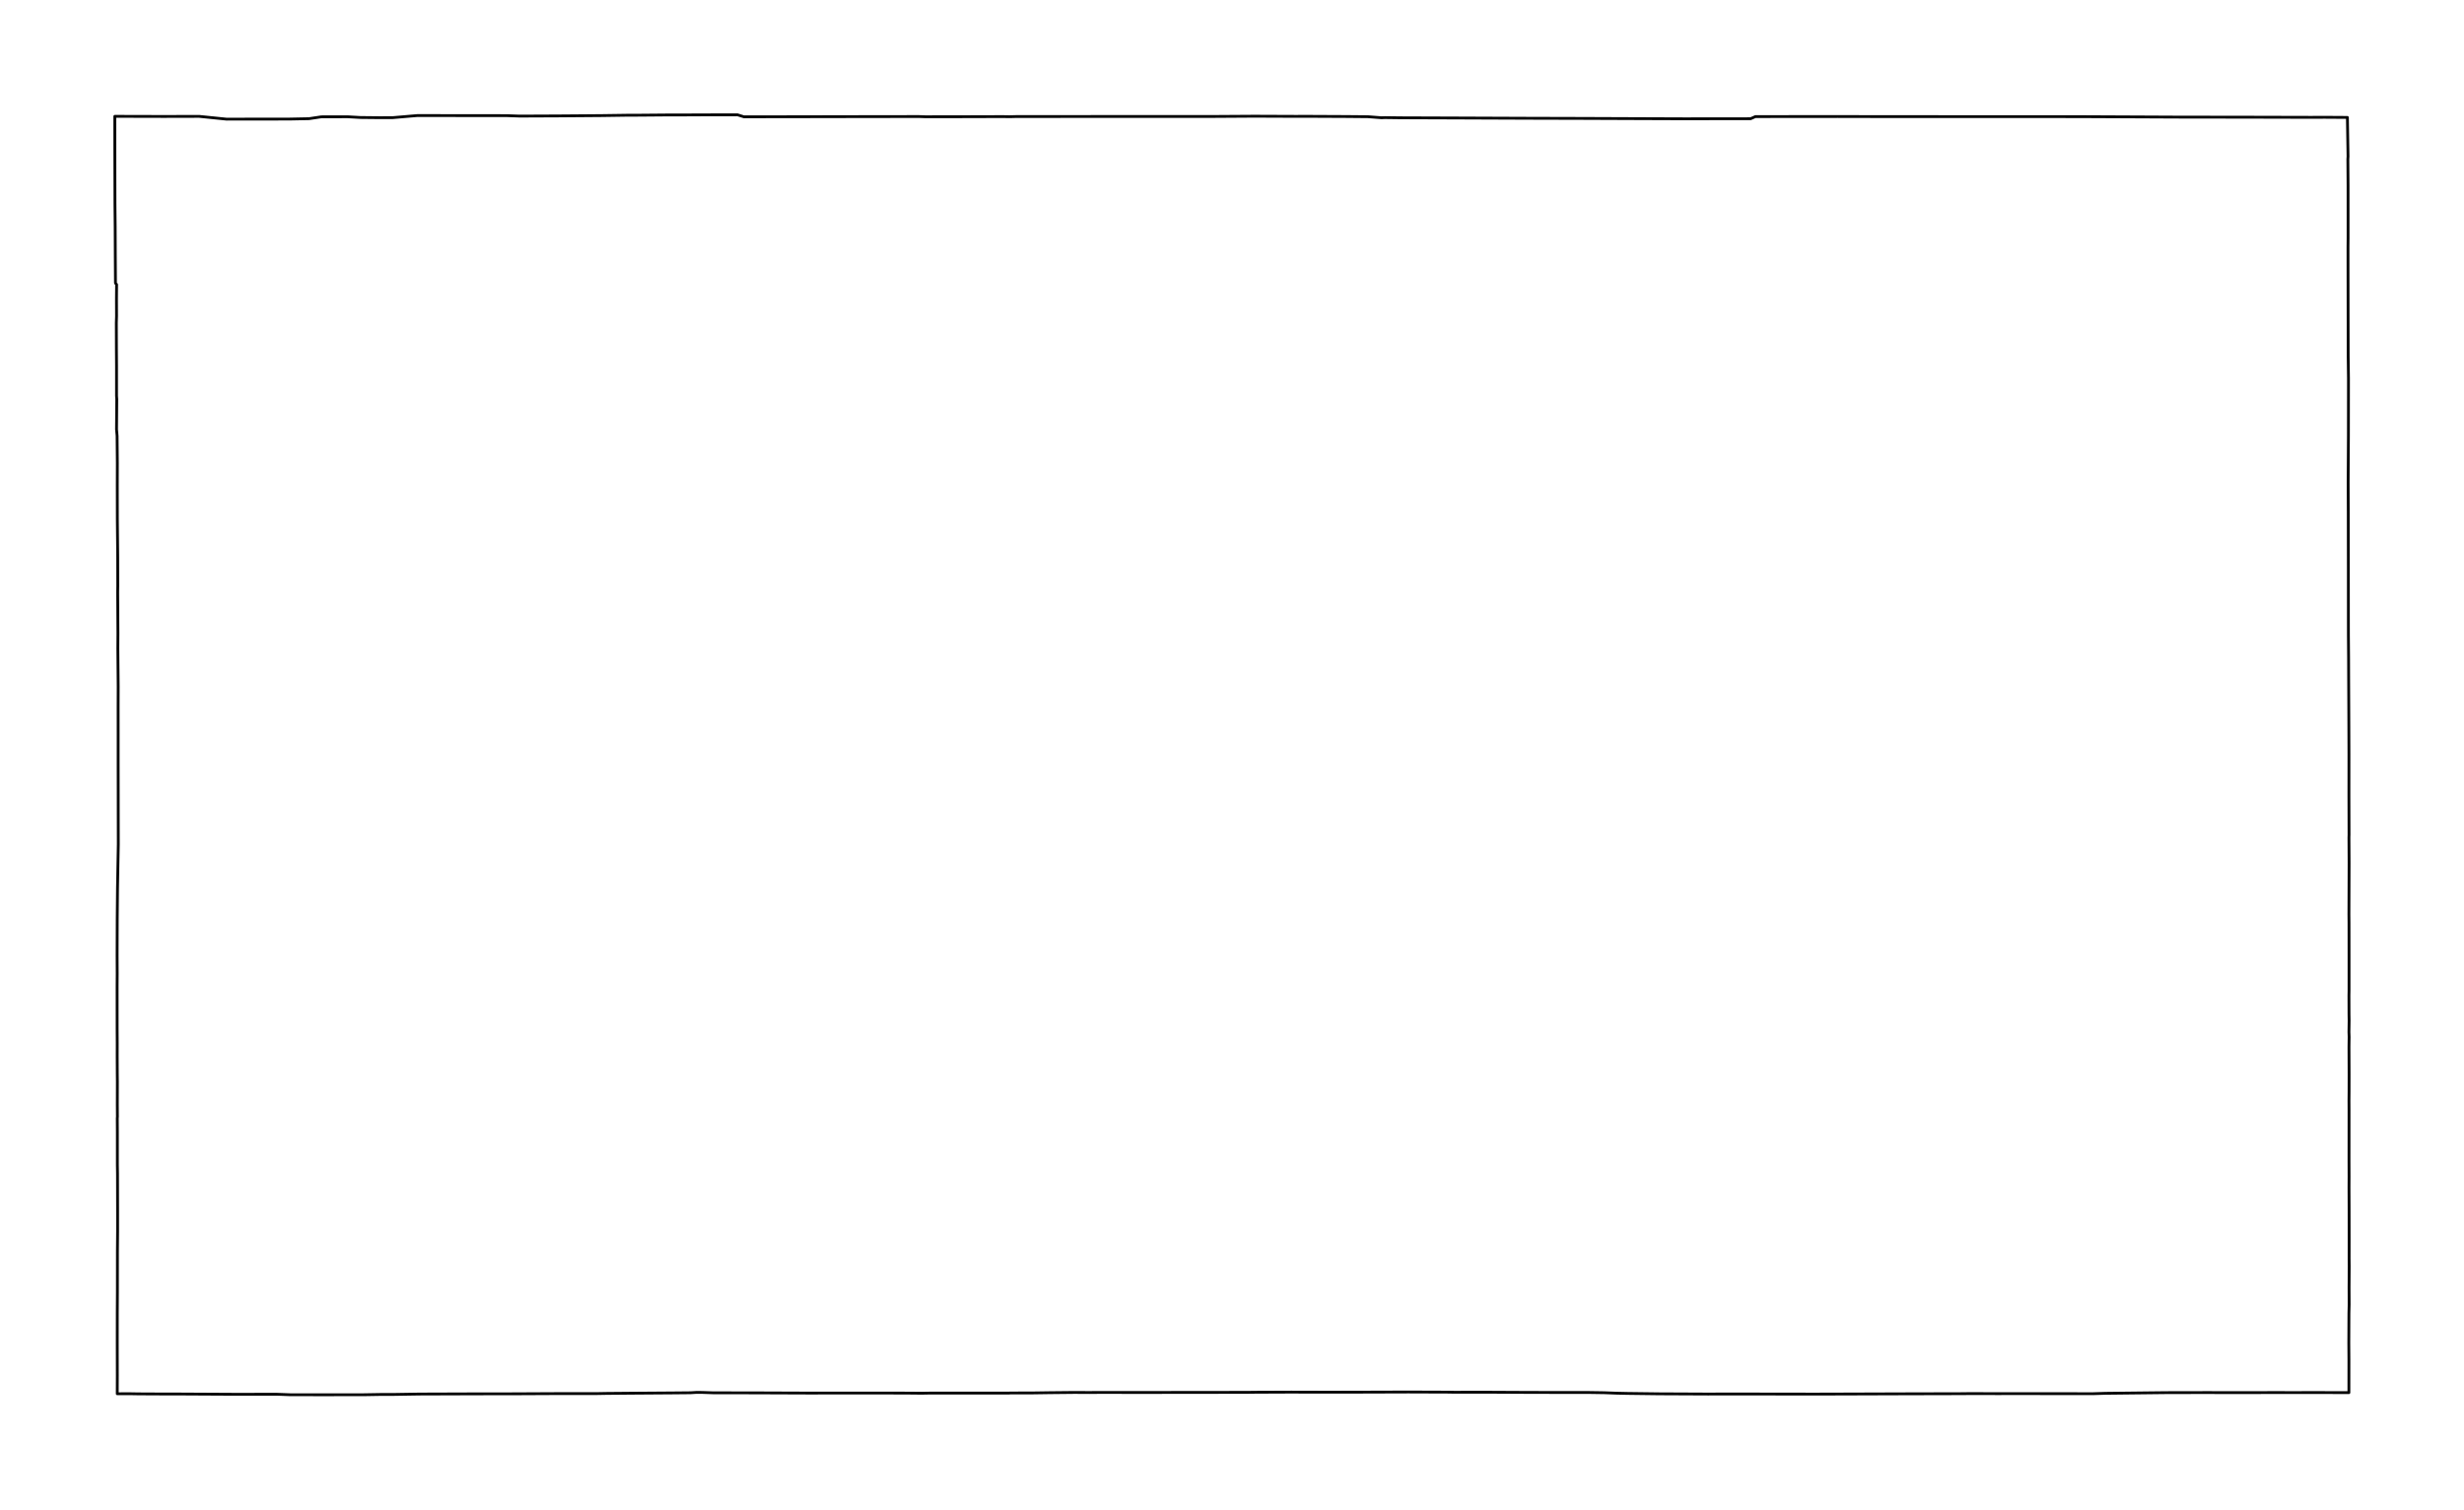
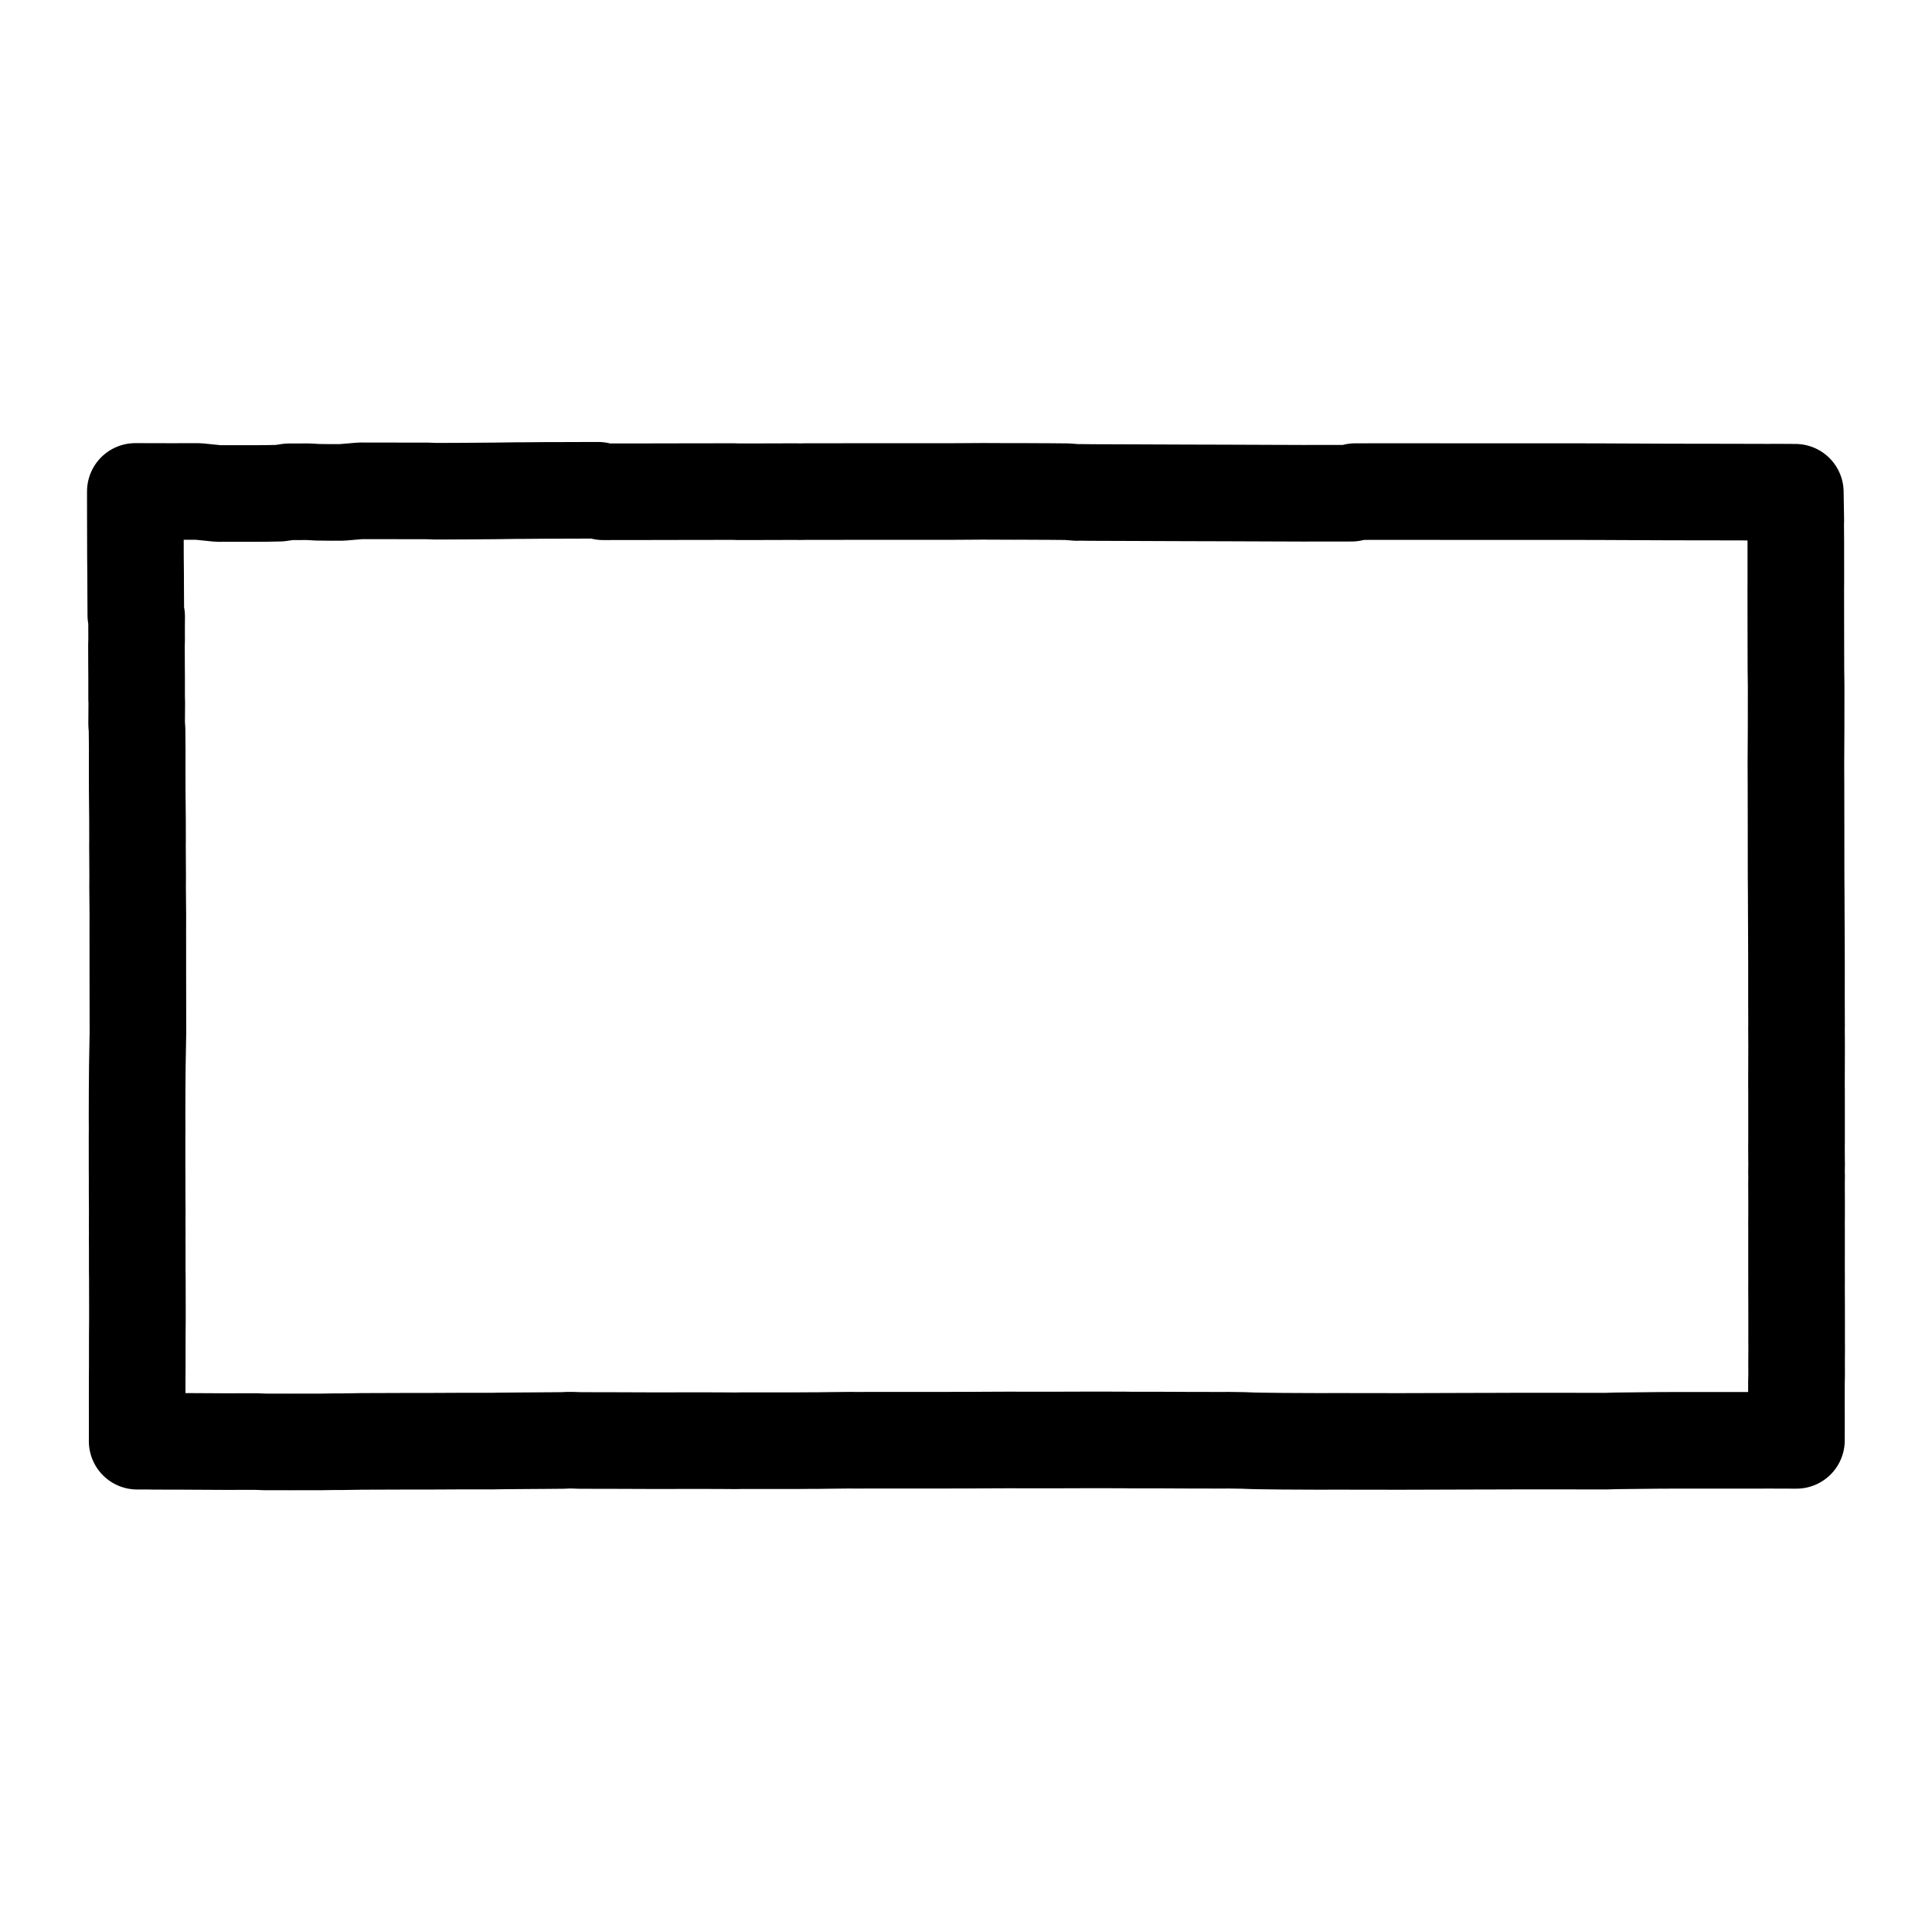
- <svg xmlns="http://www.w3.org/2000/svg" version="1.2" baseProfile="tiny" viewBox="-40.0 -40.0 880.0 539.0" stroke-linecap="round" stroke-linejoin="round">
+ <svg xmlns="http://www.w3.org/2000/svg" width="20" height="20" version="1.2" baseProfile="tiny" viewBox="-64.000 -234.500 928.000 928.000" stroke-linecap="round" stroke-linejoin="round">
  <g id="state">
-     <path d="M 229.44 457.43 214.78 457.41 210.84 457.28 208.65 457.27 206.65 457.39 200.12 457.45 185.75 457.55 176.62 457.63 173.18 457.69 160.19 457.69 143.19 457.77 131.02 457.78 109.84 457.85 100.27 458 95.98 458 89.94 458.1 75.08 458.11 63.62 458.1 58.99 457.93 43.53 457.94 22.63 457.83 17.71 457.83 9.44 457.79 6.54 457.74 1.88 457.75 1.9 451.21 1.88 439.65 1.89 428.84 1.93 421.52 1.94 406.9 2 399.84 2 393.1 1.97 379.09 1.92 375.94 1.92 364.32 1.89 359.38 1.93 358.76 1.9 354.47 1.92 346.39 1.89 343.36 1.86 337.14 1.87 332.53 1.84 327.49 1.83 312.25 1.86 307.66 1.83 301.27 1.87 288.36 1.97 277.14 2.25 261.55 2.23 251.28 2.22 242.54 2.2 232.41 2.2 221.86 2.19 212.22 2.21 205.32 2.09 191.51 2.12 186.17 2.03 171.49 2.06 169.32 2.04 158.89 1.91 145.29 1.89 133.26 1.91 125.42 1.82 115.63 1.62 113.34 1.7 102.54 1.62 101.39 1.62 90.57 1.58 84.79 1.55 75.33 1.62 72.9 1.6 66.87 1.64 61.6 1.24 61.1 1.18 51.32 1.14 41.15 1.06 32.86 1.04 24.37 1.01 12.27 1 1.55 2.08 1.55 18.46 1.59 31.14 1.56 40.9 2.55 63.4 2.52 70.38 2.38 74.78 1.72 84.12 1.7 88.73 1.96 95.66 2.03 100.3 2.01 109.13 1.26 121.01 1.28 141.05 1.3 145.56 1.46 159.44 1.4 174.9 1.28 184.14 1.15 188.31 1.14 197.89 1.06 202.56 1.06 210.97 1.02 223.38 1 225.67 1.71 239.13 1.7 266.08 1.65 288.2 1.62 290.52 1.7 303.98 1.68 318.18 1.64 320.52 1.68 322.95 1.62 339.05 1.61 366.54 1.59 382.17 1.59 393.67 1.59 407.94 1.5 423.1 1.56 425.59 1.54 440.66 1.61 448.55 1.68 453.39 2.05 454.65 2 460.29 2.07 480.37 2.14 506.06 2.24 525.15 2.29 546.01 2.37 562.65 2.43 566.82 2.41 585.21 2.4 586.93 1.64 603.6 1.62 616.3 1.61 631.17 1.64 654.29 1.65 672.66 1.65 684.16 1.65 702.16 1.66 726.65 1.77 737.45 1.82 751.39 1.84 765.11 1.86 785.39 1.91 790.21 1.89 798.36 1.94 798.58 15.91 798.52 16.82 798.59 26.32 798.6 44.91 798.57 48.21 798.58 56.67 798.61 74.37 798.64 87.14 798.74 95.07 798.73 106.33 798.72 115.63 798.63 132.32 798.67 142.79 798.68 151.17 798.7 163.15 798.71 180.28 798.72 186.84 798.78 194.92 798.8 201.65 798.86 215.36 798.91 229.52 798.9 244.37 798.94 258.08 798.91 259.04 798.96 268.21 798.9 286.57 798.93 289.63 798.94 300.82 798.94 313.83 798.91 315.48 798.93 322.07 798.97 324.54 798.91 328.58 798.97 330.32 798.92 333.86 798.96 343.72 798.95 349.93 798.92 353.01 798.94 356.61 798.93 374.64 798.95 380.16 798.93 383.98 798.96 391.29 798.98 402.57 798.97 409.44 799 412.15 798.95 419.84 798.98 425.81 798.9 429.02 798.86 439.59 798.9 445.55 798.89 457.35 785.19 457.31 780.86 457.33 771.24 457.32 765.51 457.34 751.66 457.34 749.43 457.32 733.67 457.35 711.93 457.59 707.49 457.73 697.45 457.72 682.21 457.7 673.32 457.71 662.6 457.69 661.95 457.72 649.56 457.75 640.61 457.77 619.08 457.84 608.2 457.87 587.2 457.84 576.04 457.83 570.06 457.85 552.51 457.77 541.22 457.63 537.55 457.55 533 457.38 526.94 457.29 519.98 457.3 505.74 457.27 491.34 457.2 479.28 457.21 477.24 457.17 463 457.12 446.52 457.17 435.58 457.19 426.85 457.18 421.19 457.16 408.52 457.21 406.01 457.24 391.77 457.27 381.5 457.27 373.7 457.29 364.69 457.29 352.49 457.28 349.03 457.31 343.8 457.28 334.72 457.37 328.45 457.46 320.65 457.47 320.54 457.5 307.7 457.51 292.5 457.5 289.16 457.56 285.07 457.52 277.18 457.49 263.56 457.49 248.35 457.5 229.44 457.43 Z" fill="none" stroke="currentColor" stroke-width="1" />
+     <path d="M 229.44 457.43 214.78 457.41 210.84 457.28 208.65 457.27 206.65 457.39 200.12 457.45 185.75 457.55 176.62 457.63 173.18 457.69 160.19 457.69 143.19 457.77 131.02 457.78 109.84 457.85 100.27 458 95.98 458 89.94 458.1 75.08 458.11 63.62 458.1 58.99 457.93 43.53 457.94 22.63 457.83 17.71 457.83 9.44 457.79 6.54 457.74 1.88 457.75 1.9 451.21 1.88 439.65 1.89 428.84 1.93 421.52 1.94 406.9 2 399.84 2 393.1 1.97 379.09 1.92 375.94 1.92 364.32 1.89 359.38 1.93 358.76 1.9 354.47 1.92 346.39 1.89 343.36 1.86 337.14 1.87 332.53 1.84 327.49 1.83 312.25 1.86 307.66 1.83 301.27 1.87 288.36 1.97 277.14 2.25 261.55 2.23 251.28 2.22 242.54 2.2 232.41 2.2 221.86 2.19 212.22 2.21 205.32 2.09 191.51 2.12 186.17 2.03 171.49 2.06 169.32 2.04 158.89 1.91 145.29 1.89 133.26 1.91 125.42 1.82 115.63 1.62 113.34 1.7 102.54 1.62 101.39 1.62 90.57 1.58 84.79 1.55 75.33 1.62 72.9 1.6 66.87 1.64 61.6 1.24 61.1 1.18 51.32 1.14 41.15 1.06 32.86 1.04 24.37 1.01 12.27 1 1.55 2.08 1.55 18.46 1.59 31.14 1.56 40.9 2.55 63.4 2.52 70.38 2.38 74.78 1.72 84.12 1.7 88.73 1.96 95.66 2.03 100.3 2.01 109.13 1.26 121.01 1.28 141.05 1.3 145.56 1.46 159.44 1.4 174.9 1.28 184.14 1.15 188.31 1.14 197.89 1.06 202.56 1.06 210.97 1.02 223.38 1 225.67 1.71 239.13 1.7 266.08 1.65 288.2 1.62 290.52 1.7 303.98 1.68 318.18 1.64 320.52 1.68 322.95 1.62 339.05 1.61 366.54 1.59 382.17 1.59 393.67 1.59 407.94 1.5 423.1 1.56 425.59 1.54 440.66 1.61 448.55 1.68 453.39 2.05 454.65 2 460.29 2.07 480.37 2.14 506.06 2.24 525.15 2.29 546.01 2.37 562.65 2.43 566.82 2.41 585.21 2.4 586.93 1.64 603.6 1.62 616.3 1.61 631.17 1.64 654.29 1.65 672.66 1.65 684.16 1.65 702.16 1.66 726.65 1.77 737.45 1.82 751.39 1.84 765.11 1.86 785.39 1.91 790.21 1.89 798.36 1.94 798.58 15.91 798.52 16.82 798.59 26.32 798.6 44.91 798.57 48.21 798.58 56.67 798.61 74.37 798.64 87.14 798.74 95.07 798.73 106.33 798.72 115.63 798.63 132.32 798.67 142.79 798.68 151.17 798.7 163.15 798.71 180.28 798.72 186.84 798.78 194.92 798.8 201.65 798.86 215.36 798.91 229.52 798.9 244.37 798.94 258.08 798.91 259.04 798.96 268.21 798.9 286.57 798.93 289.63 798.94 300.82 798.94 313.83 798.91 315.48 798.93 322.07 798.97 324.54 798.91 328.58 798.97 330.32 798.92 333.86 798.96 343.72 798.95 349.93 798.92 353.01 798.94 356.61 798.93 374.64 798.95 380.16 798.93 383.98 798.96 391.29 798.98 402.57 798.97 409.44 799 412.15 798.95 419.84 798.98 425.81 798.9 429.02 798.86 439.59 798.9 445.55 798.89 457.35 785.19 457.31 780.86 457.33 771.24 457.32 765.51 457.34 751.66 457.34 749.43 457.32 733.67 457.35 711.93 457.59 707.49 457.73 697.45 457.72 682.21 457.7 673.32 457.71 662.6 457.69 661.95 457.72 649.56 457.75 640.61 457.77 619.08 457.84 608.2 457.87 587.2 457.84 576.04 457.83 570.06 457.85 552.51 457.77 541.22 457.63 537.55 457.55 533 457.38 526.94 457.29 519.98 457.3 505.74 457.27 491.34 457.2 479.28 457.21 477.24 457.17 463 457.12 446.52 457.17 435.58 457.19 426.85 457.18 421.19 457.16 408.52 457.21 406.01 457.24 391.77 457.27 381.5 457.27 373.7 457.29 364.69 457.29 352.49 457.28 349.03 457.31 343.8 457.28 334.72 457.37 328.45 457.46 320.65 457.47 320.54 457.5 307.7 457.51 292.5 457.5 289.16 457.56 285.07 457.52 277.18 457.49 263.56 457.49 248.35 457.5 229.44 457.43 Z" fill="none" stroke="currentColor" stroke-width="46.400" />
  </g>
</svg>
